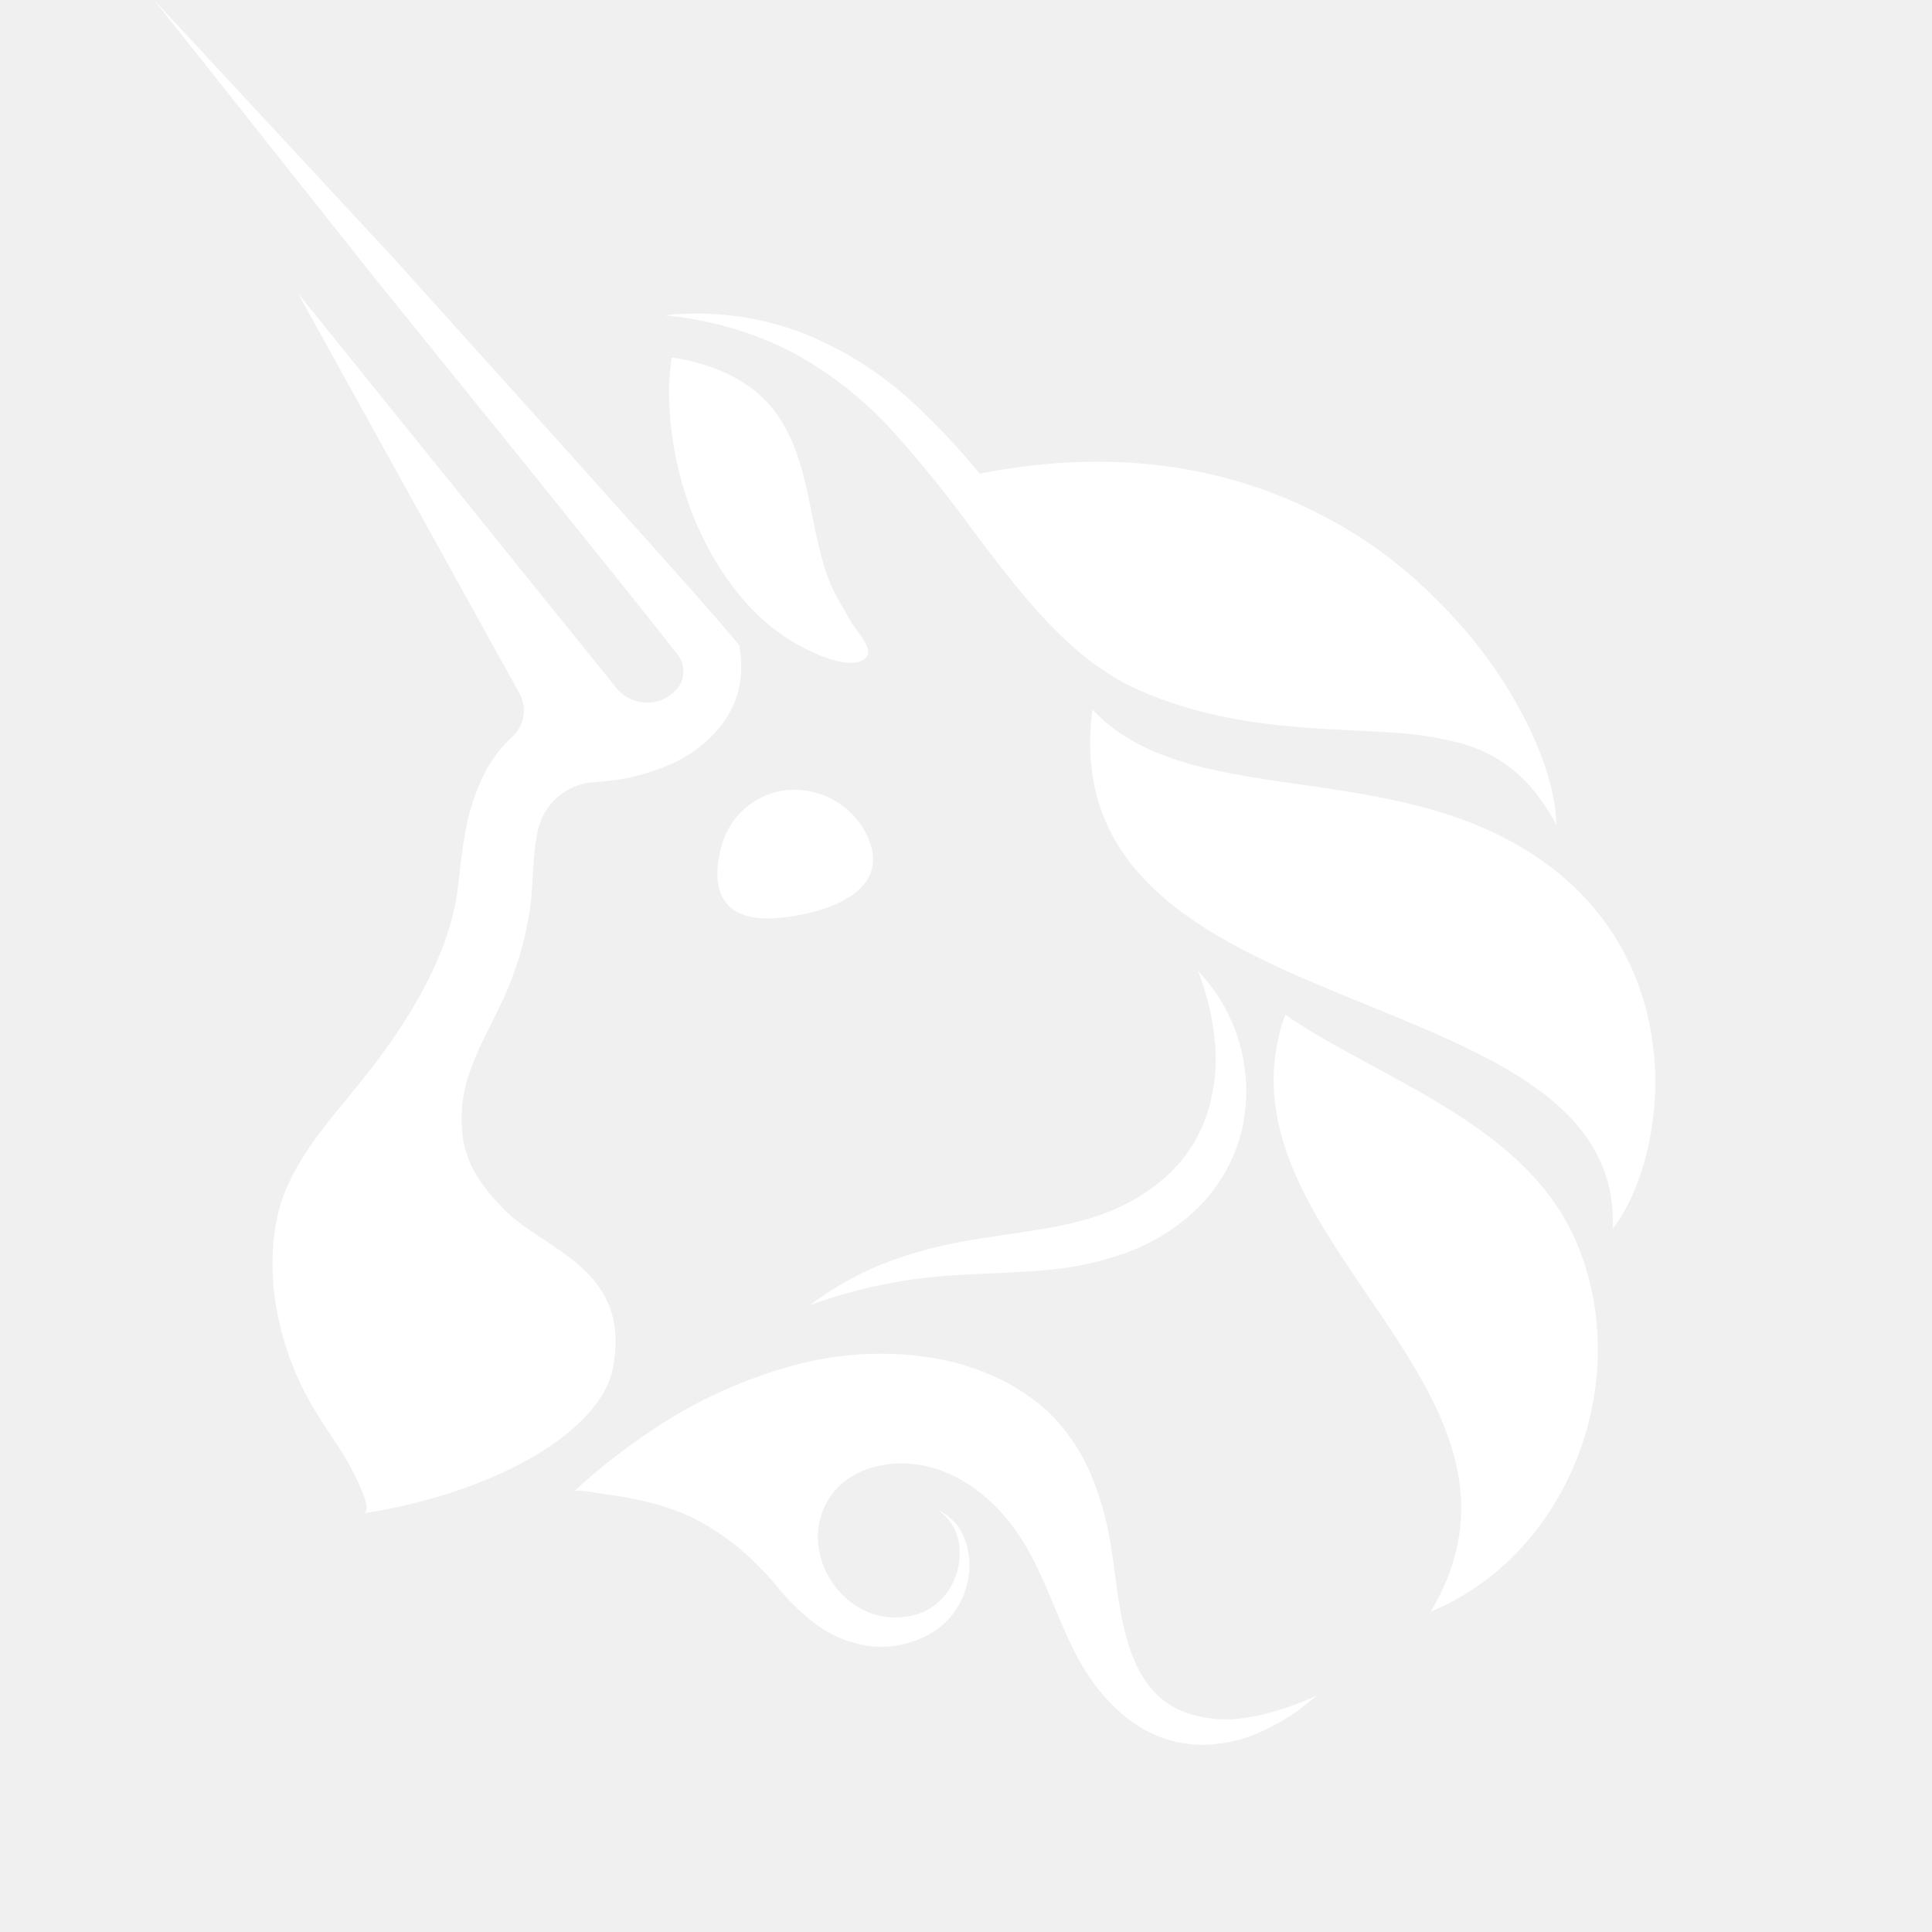
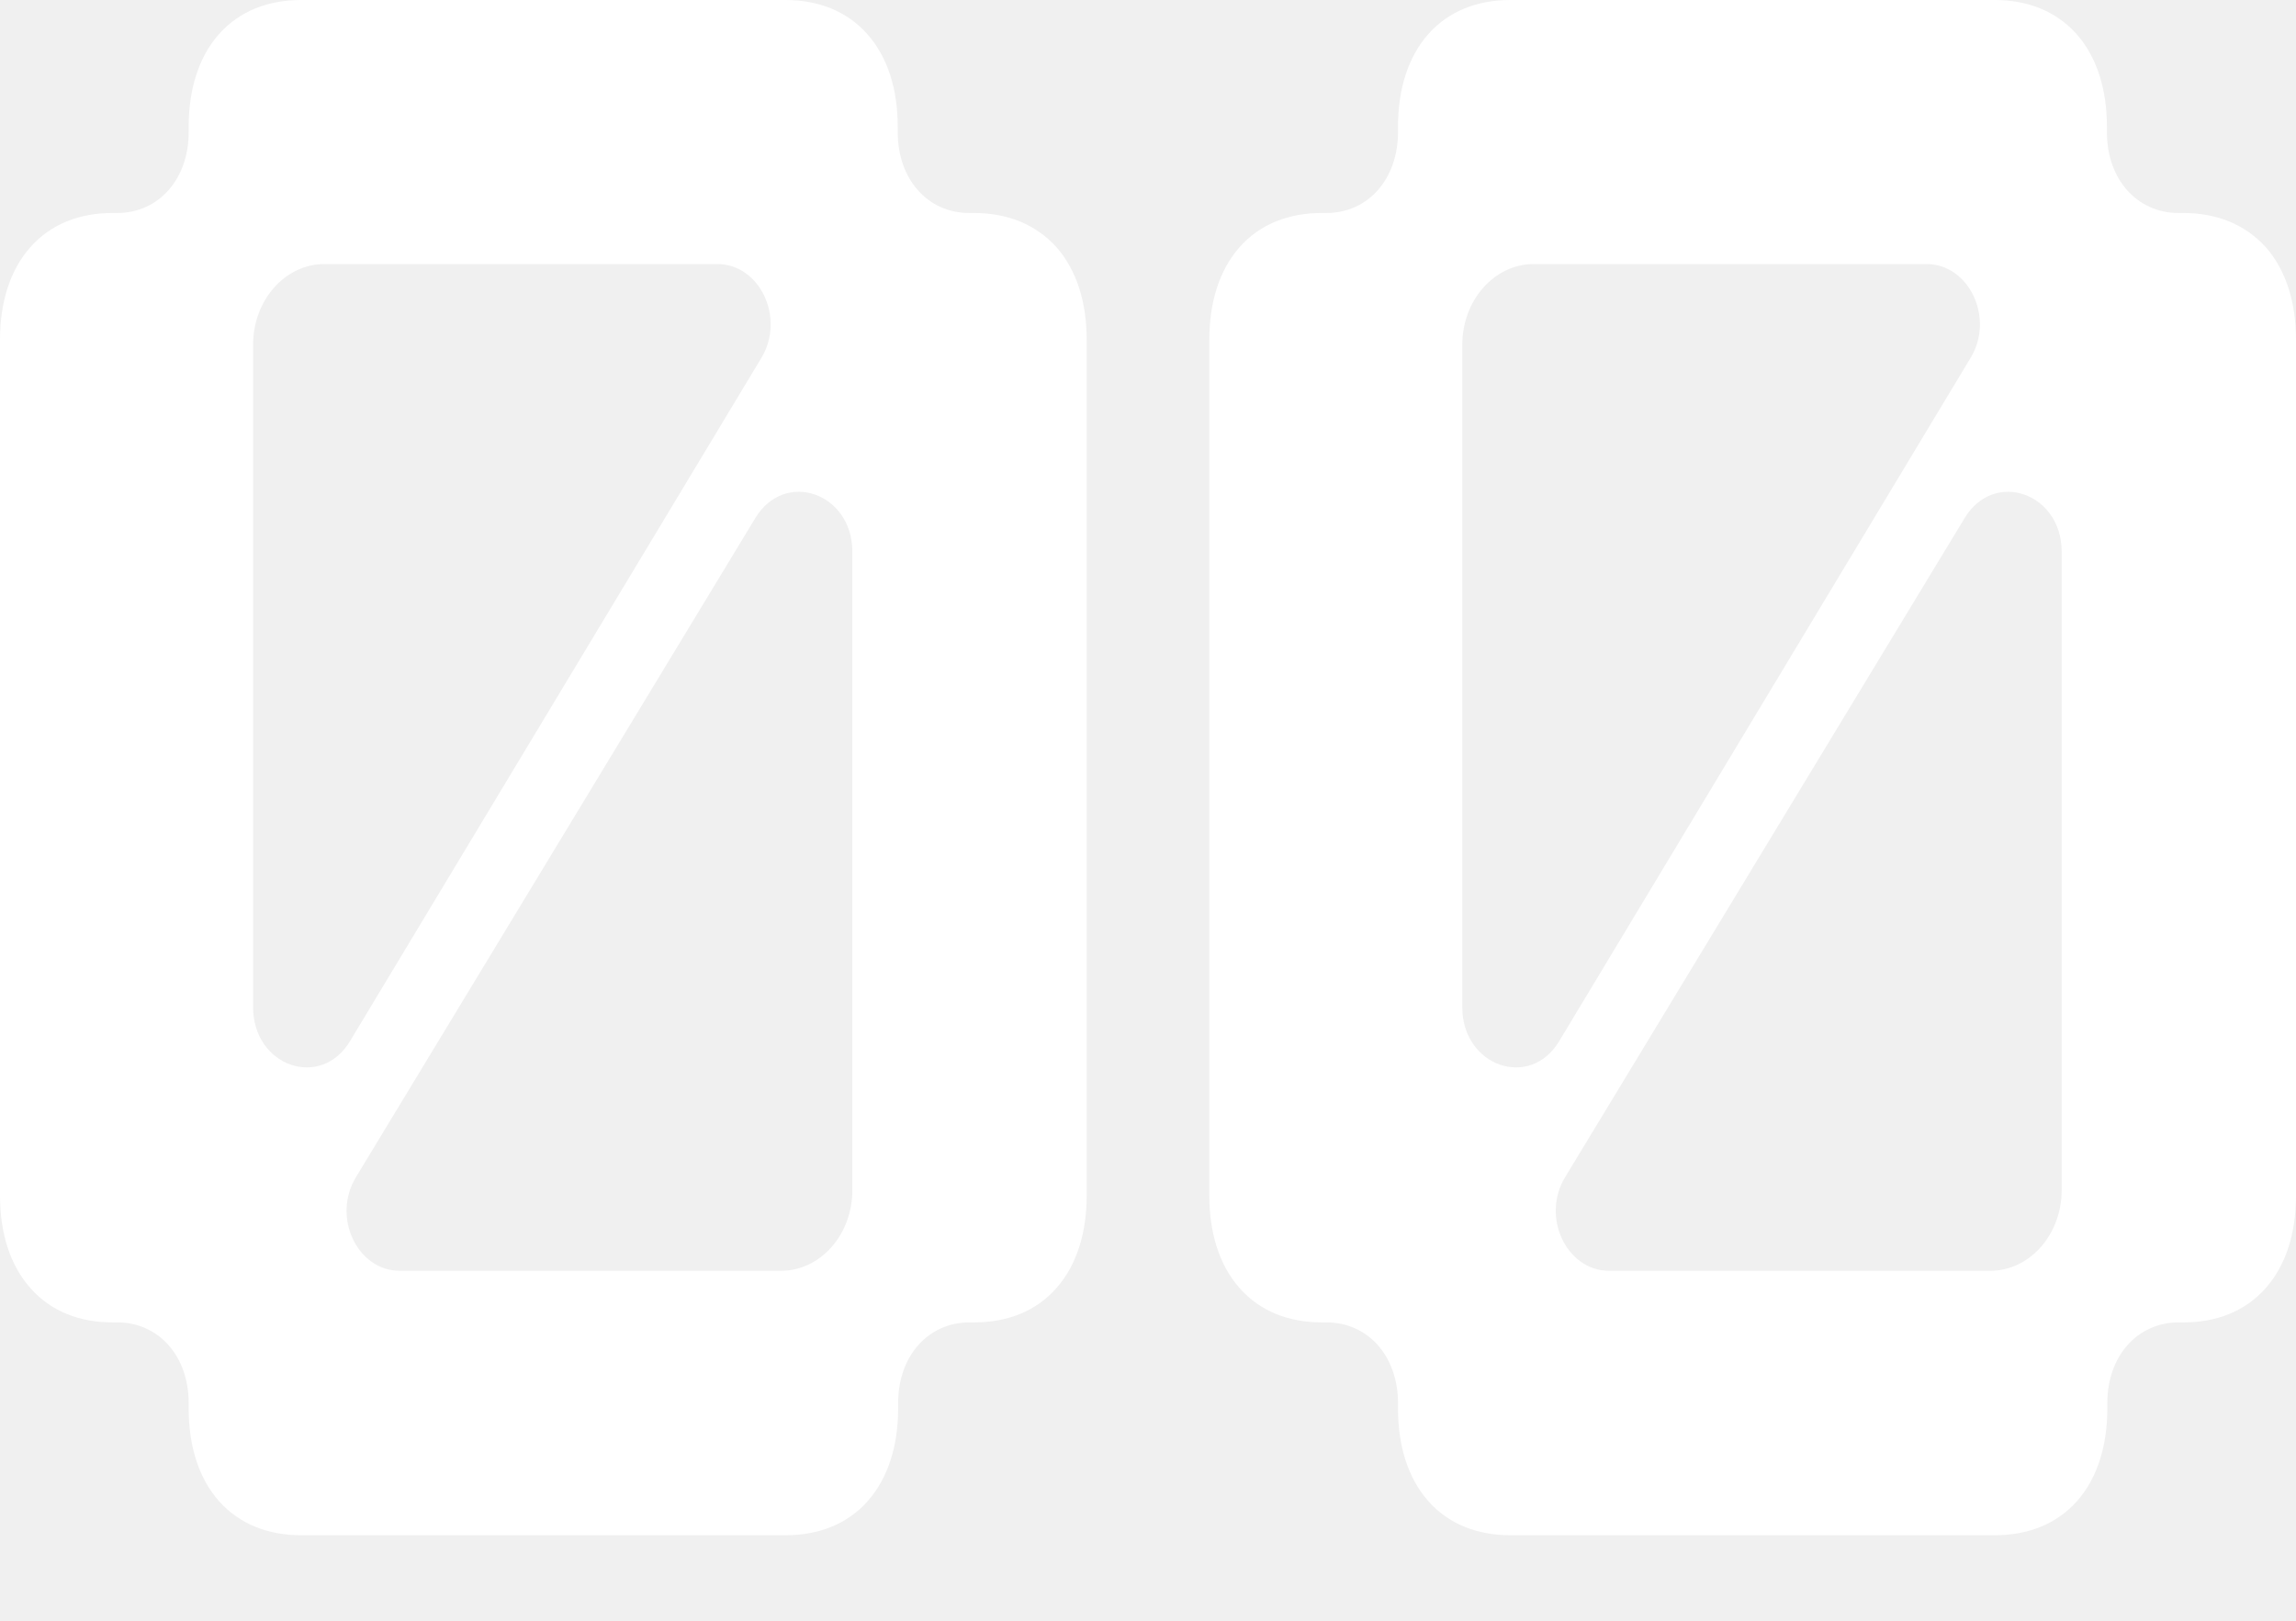
- <svg xmlns="http://www.w3.org/2000/svg" width="32" height="32" viewBox="0 0 32 32" fill="none">
-   <path d="M14.308 13.737C14.914 14.809 13.558 15.142 12.921 15.203C11.957 15.297 11.757 14.739 11.945 14.037C12.007 13.786 12.144 13.56 12.338 13.39C12.533 13.22 12.774 13.114 13.03 13.086C13.282 13.063 13.536 13.111 13.762 13.226C13.988 13.342 14.177 13.518 14.308 13.737V13.737Z" fill="white" />
-   <path d="M18.094 11.752C17.389 17.169 26.893 16.042 26.712 20.353C27.65 19.129 28.053 15.803 25.293 14.091C22.834 12.564 19.63 13.399 18.094 11.752Z" fill="white" />
-   <path d="M23.568 9.709C23.506 9.652 23.443 9.595 23.381 9.539C23.444 9.596 23.506 9.657 23.568 9.709Z" fill="white" />
-   <path d="M25.777 13.658L25.771 13.65C25.686 13.489 25.588 13.336 25.479 13.191C25.159 12.755 24.699 12.442 24.177 12.306C23.829 12.216 23.474 12.159 23.116 12.138C22.753 12.112 22.383 12.097 22.009 12.077C21.259 12.035 20.491 11.958 19.741 11.743C19.553 11.69 19.366 11.631 19.185 11.561C19.091 11.527 19.004 11.49 18.911 11.451C18.818 11.411 18.724 11.366 18.63 11.318C18.277 11.124 17.951 10.886 17.658 10.609C17.08 10.069 16.627 9.457 16.172 8.864C15.743 8.268 15.283 7.696 14.794 7.15C14.311 6.615 13.74 6.167 13.106 5.826C12.45 5.494 11.737 5.289 11.005 5.223C11.765 5.14 12.533 5.234 13.25 5.498C13.973 5.78 14.635 6.202 15.197 6.74C15.564 7.086 15.908 7.455 16.228 7.845C18.609 7.374 20.54 7.792 22.024 8.604L22.058 8.621C22.53 8.878 22.973 9.187 23.378 9.542C23.443 9.598 23.507 9.655 23.566 9.712C23.882 10.004 24.176 10.319 24.446 10.654L24.466 10.681C25.343 11.796 25.776 12.956 25.777 13.658Z" fill="white" />
-   <path d="M25.776 13.657L25.77 13.646L25.776 13.657Z" fill="white" />
-   <path d="M11.126 5.921C11.734 6.009 12.354 6.252 12.753 6.715C13.152 7.179 13.299 7.781 13.415 8.355C13.508 8.799 13.582 9.252 13.757 9.673C13.841 9.879 13.965 10.059 14.068 10.253C14.153 10.414 14.309 10.559 14.369 10.731C14.38 10.756 14.384 10.783 14.381 10.81C14.377 10.836 14.367 10.862 14.351 10.884C14.139 11.119 13.568 10.857 13.352 10.752C12.979 10.566 12.645 10.31 12.368 9.998C11.503 9.033 11.056 7.644 11.083 6.379C11.089 6.226 11.104 6.073 11.126 5.921Z" fill="white" />
-   <path d="M21.287 16.806C19.974 20.485 25.927 22.953 23.697 26.694C25.985 25.745 27.072 22.877 26.122 20.602C25.291 18.605 22.835 17.877 21.287 16.806Z" fill="white" />
-   <path d="M13.413 21.617C13.771 21.347 14.162 21.123 14.576 20.953C14.996 20.785 15.431 20.659 15.876 20.577C16.758 20.408 17.631 20.367 18.364 20.07C18.726 19.928 19.059 19.721 19.347 19.458C19.626 19.198 19.839 18.875 19.97 18.516C20.103 18.137 20.158 17.735 20.129 17.334C20.096 16.904 19.999 16.481 19.841 16.079C20.168 16.42 20.406 16.837 20.534 17.293C20.662 17.749 20.676 18.23 20.575 18.692C20.461 19.182 20.213 19.63 19.86 19.987C19.511 20.333 19.089 20.597 18.626 20.759C18.185 20.915 17.724 21.01 17.257 21.042C16.807 21.08 16.372 21.09 15.944 21.115C15.08 21.152 14.226 21.321 13.413 21.617V21.617Z" fill="white" />
-   <path d="M21.81 28.085C21.678 28.191 21.546 28.303 21.401 28.401C21.254 28.497 21.101 28.583 20.942 28.657C20.611 28.819 20.247 28.902 19.879 28.899C18.881 28.88 18.177 28.134 17.764 27.291C17.483 26.717 17.289 26.096 16.955 25.549C16.478 24.767 15.661 24.137 14.705 24.253C14.315 24.302 13.95 24.478 13.733 24.818C13.163 25.706 13.981 26.95 15.025 26.774C15.114 26.761 15.2 26.737 15.284 26.703C15.366 26.667 15.444 26.62 15.513 26.562C15.659 26.441 15.769 26.281 15.831 26.101C15.899 25.913 15.915 25.71 15.875 25.514C15.832 25.309 15.712 25.13 15.539 25.012C15.74 25.107 15.896 25.275 15.975 25.483C16.057 25.697 16.078 25.93 16.036 26.155C15.995 26.389 15.892 26.608 15.738 26.789C15.656 26.882 15.562 26.963 15.457 27.029C15.353 27.095 15.242 27.148 15.126 27.187C14.89 27.268 14.64 27.294 14.393 27.263C14.046 27.213 13.719 27.071 13.446 26.851C13.124 26.594 12.884 26.259 12.592 25.971C12.258 25.619 11.864 25.329 11.428 25.117C11.127 24.984 10.813 24.886 10.49 24.825C10.328 24.791 10.164 24.767 10 24.746C9.925 24.738 9.557 24.656 9.506 24.704C10.013 24.235 10.566 23.819 11.156 23.461C11.762 23.1 12.412 22.82 13.091 22.63C13.794 22.431 14.53 22.374 15.255 22.463C15.629 22.508 15.995 22.603 16.343 22.745C16.708 22.892 17.045 23.101 17.338 23.363C17.629 23.638 17.864 23.968 18.03 24.332C18.18 24.674 18.292 25.031 18.364 25.398C18.578 26.493 18.499 28.191 19.927 28.441C20.001 28.456 20.076 28.466 20.152 28.473L20.385 28.479C20.546 28.467 20.705 28.444 20.862 28.41C21.188 28.333 21.506 28.224 21.81 28.085V28.085Z" fill="white" />
-   <path d="M13.514 26.892L13.477 26.862L13.514 26.892Z" fill="white" />
-   <path d="M12.232 11.434C12.181 11.634 12.09 11.823 11.965 11.988C11.734 12.29 11.427 12.526 11.077 12.671C10.761 12.808 10.427 12.896 10.086 12.933C10.012 12.942 9.935 12.948 9.861 12.954C9.644 12.962 9.436 13.039 9.267 13.175C9.098 13.311 8.977 13.497 8.92 13.707C8.895 13.812 8.876 13.918 8.863 14.024C8.829 14.301 8.824 14.589 8.794 14.938C8.72 15.531 8.55 16.107 8.289 16.644C7.949 17.362 7.569 17.94 7.657 18.767C7.715 19.304 7.989 19.663 8.352 20.035C9.009 20.709 10.478 21.01 10.149 22.672C9.952 23.663 8.315 24.704 6.014 25.067C6.243 25.032 5.721 24.148 5.688 24.092C5.441 23.704 5.171 23.338 4.976 22.917C4.591 22.101 4.413 21.156 4.571 20.262C4.736 19.32 5.43 18.598 6.007 17.879C6.693 17.023 7.413 15.901 7.572 14.79C7.61 14.521 7.636 14.184 7.696 13.848C7.753 13.477 7.869 13.117 8.039 12.782C8.155 12.563 8.308 12.365 8.491 12.197C8.586 12.108 8.649 11.99 8.67 11.861C8.69 11.732 8.667 11.6 8.604 11.485L4.936 4.859L10.204 11.389C10.264 11.465 10.34 11.527 10.426 11.569C10.512 11.612 10.607 11.636 10.703 11.638C10.799 11.64 10.895 11.621 10.983 11.581C11.071 11.542 11.149 11.484 11.213 11.411C11.279 11.333 11.317 11.234 11.32 11.131C11.322 11.028 11.289 10.927 11.227 10.846C10.883 10.404 10.519 9.954 10.166 9.511L8.841 7.863L6.18 4.573L2.552 0L6.521 4.278L9.354 7.424L10.766 9C11.235 9.53 11.704 10.044 12.172 10.601L12.249 10.695L12.266 10.841C12.289 11.039 12.278 11.24 12.232 11.434Z" fill="white" />
-   <path d="M13.447 26.846C13.193 26.649 12.966 26.417 12.774 26.158C12.98 26.405 13.205 26.635 13.447 26.846V26.846Z" fill="white" />
+ <svg xmlns="http://www.w3.org/2000/svg" viewBox="0 0 17 12" fill="none">
+   <path d="M7.176 1.577H7.212C7.453 1.577 7.667 1.658 7.822 1.83C7.974 2.002 8.046 2.243 8.046 2.515V8.852C8.046 9.125 7.974 9.365 7.822 9.537C7.67 9.71 7.456 9.791 7.215 9.791H7.179C6.871 9.791 6.65 10.041 6.65 10.388V10.429C6.65 10.701 6.577 10.942 6.425 11.114C6.273 11.286 6.059 11.367 5.818 11.367H2.229C1.987 11.367 1.774 11.286 1.621 11.114C1.469 10.942 1.397 10.701 1.397 10.429V10.388C1.397 10.041 1.175 9.791 0.868 9.791H0.832C0.59 9.791 0.377 9.71 0.225 9.537C0.072 9.365 0 9.125 0 8.852V2.515C0 2.243 0.072 2.002 0.225 1.83C0.377 1.658 0.59 1.577 0.832 1.577H0.868C1.175 1.577 1.397 1.326 1.397 0.979V0.938C1.397 0.666 1.469 0.425 1.621 0.253C1.774 0.081 1.987 0 2.229 0H5.815C6.056 0 6.27 0.081 6.422 0.253C6.575 0.425 6.647 0.666 6.647 0.938V0.979C6.647 1.326 6.868 1.577 7.176 1.577ZM1.874 2.553V7.457C1.874 7.895 2.375 8.07 2.592 7.708L5.638 2.649C5.815 2.355 5.627 1.955 5.311 1.955H2.403C2.109 1.955 1.874 2.224 1.874 2.553ZM5.782 9.409C6.076 9.409 6.311 9.14 6.311 8.812V4.085C6.311 3.65 5.812 3.475 5.593 3.835L2.636 8.715C2.456 9.009 2.644 9.409 2.96 9.409H5.782Z" fill="white" />
+   <path d="M16.13 1.577H16.166C16.407 1.577 16.62 1.658 16.776 1.83C16.928 2.002 17 2.243 17 2.515V8.852C17 9.125 16.928 9.365 16.776 9.537C16.623 9.71 16.41 9.791 16.169 9.791H16.132C15.825 9.791 15.603 10.041 15.603 10.388V10.429C15.603 10.701 15.531 10.942 15.379 11.114C15.226 11.286 15.013 11.367 14.771 11.367H11.182C10.941 11.367 10.727 11.286 10.575 11.114C10.423 10.942 10.351 10.701 10.351 10.429V10.388C10.351 10.041 10.129 9.791 9.821 9.791H9.785C9.544 9.791 9.33 9.71 9.178 9.537C9.026 9.365 8.954 9.125 8.954 8.852V2.515C8.954 2.243 9.026 2.002 9.178 1.83C9.33 1.658 9.544 1.577 9.785 1.577H9.821C10.129 1.577 10.351 1.326 10.351 0.979V0.938C10.351 0.666 10.423 0.425 10.575 0.253C10.727 0.081 10.941 0 11.182 0H14.769C15.01 0 15.223 0.081 15.376 0.253C15.528 0.425 15.6 0.666 15.6 0.938V0.979C15.6 1.326 15.822 1.577 16.13 1.577ZM10.827 2.553V7.457C10.827 7.895 11.329 8.07 11.545 7.708L14.591 2.649C14.769 2.355 14.58 1.955 14.264 1.955H11.357C11.063 1.955 10.827 2.224 10.827 2.553ZM14.736 9.409C15.029 9.409 15.265 9.14 15.265 8.812V4.085C15.265 3.65 14.766 3.475 14.547 3.835L11.589 8.715C11.409 9.009 11.598 9.409 11.914 9.409H14.736Z" fill="white" />
</svg>
